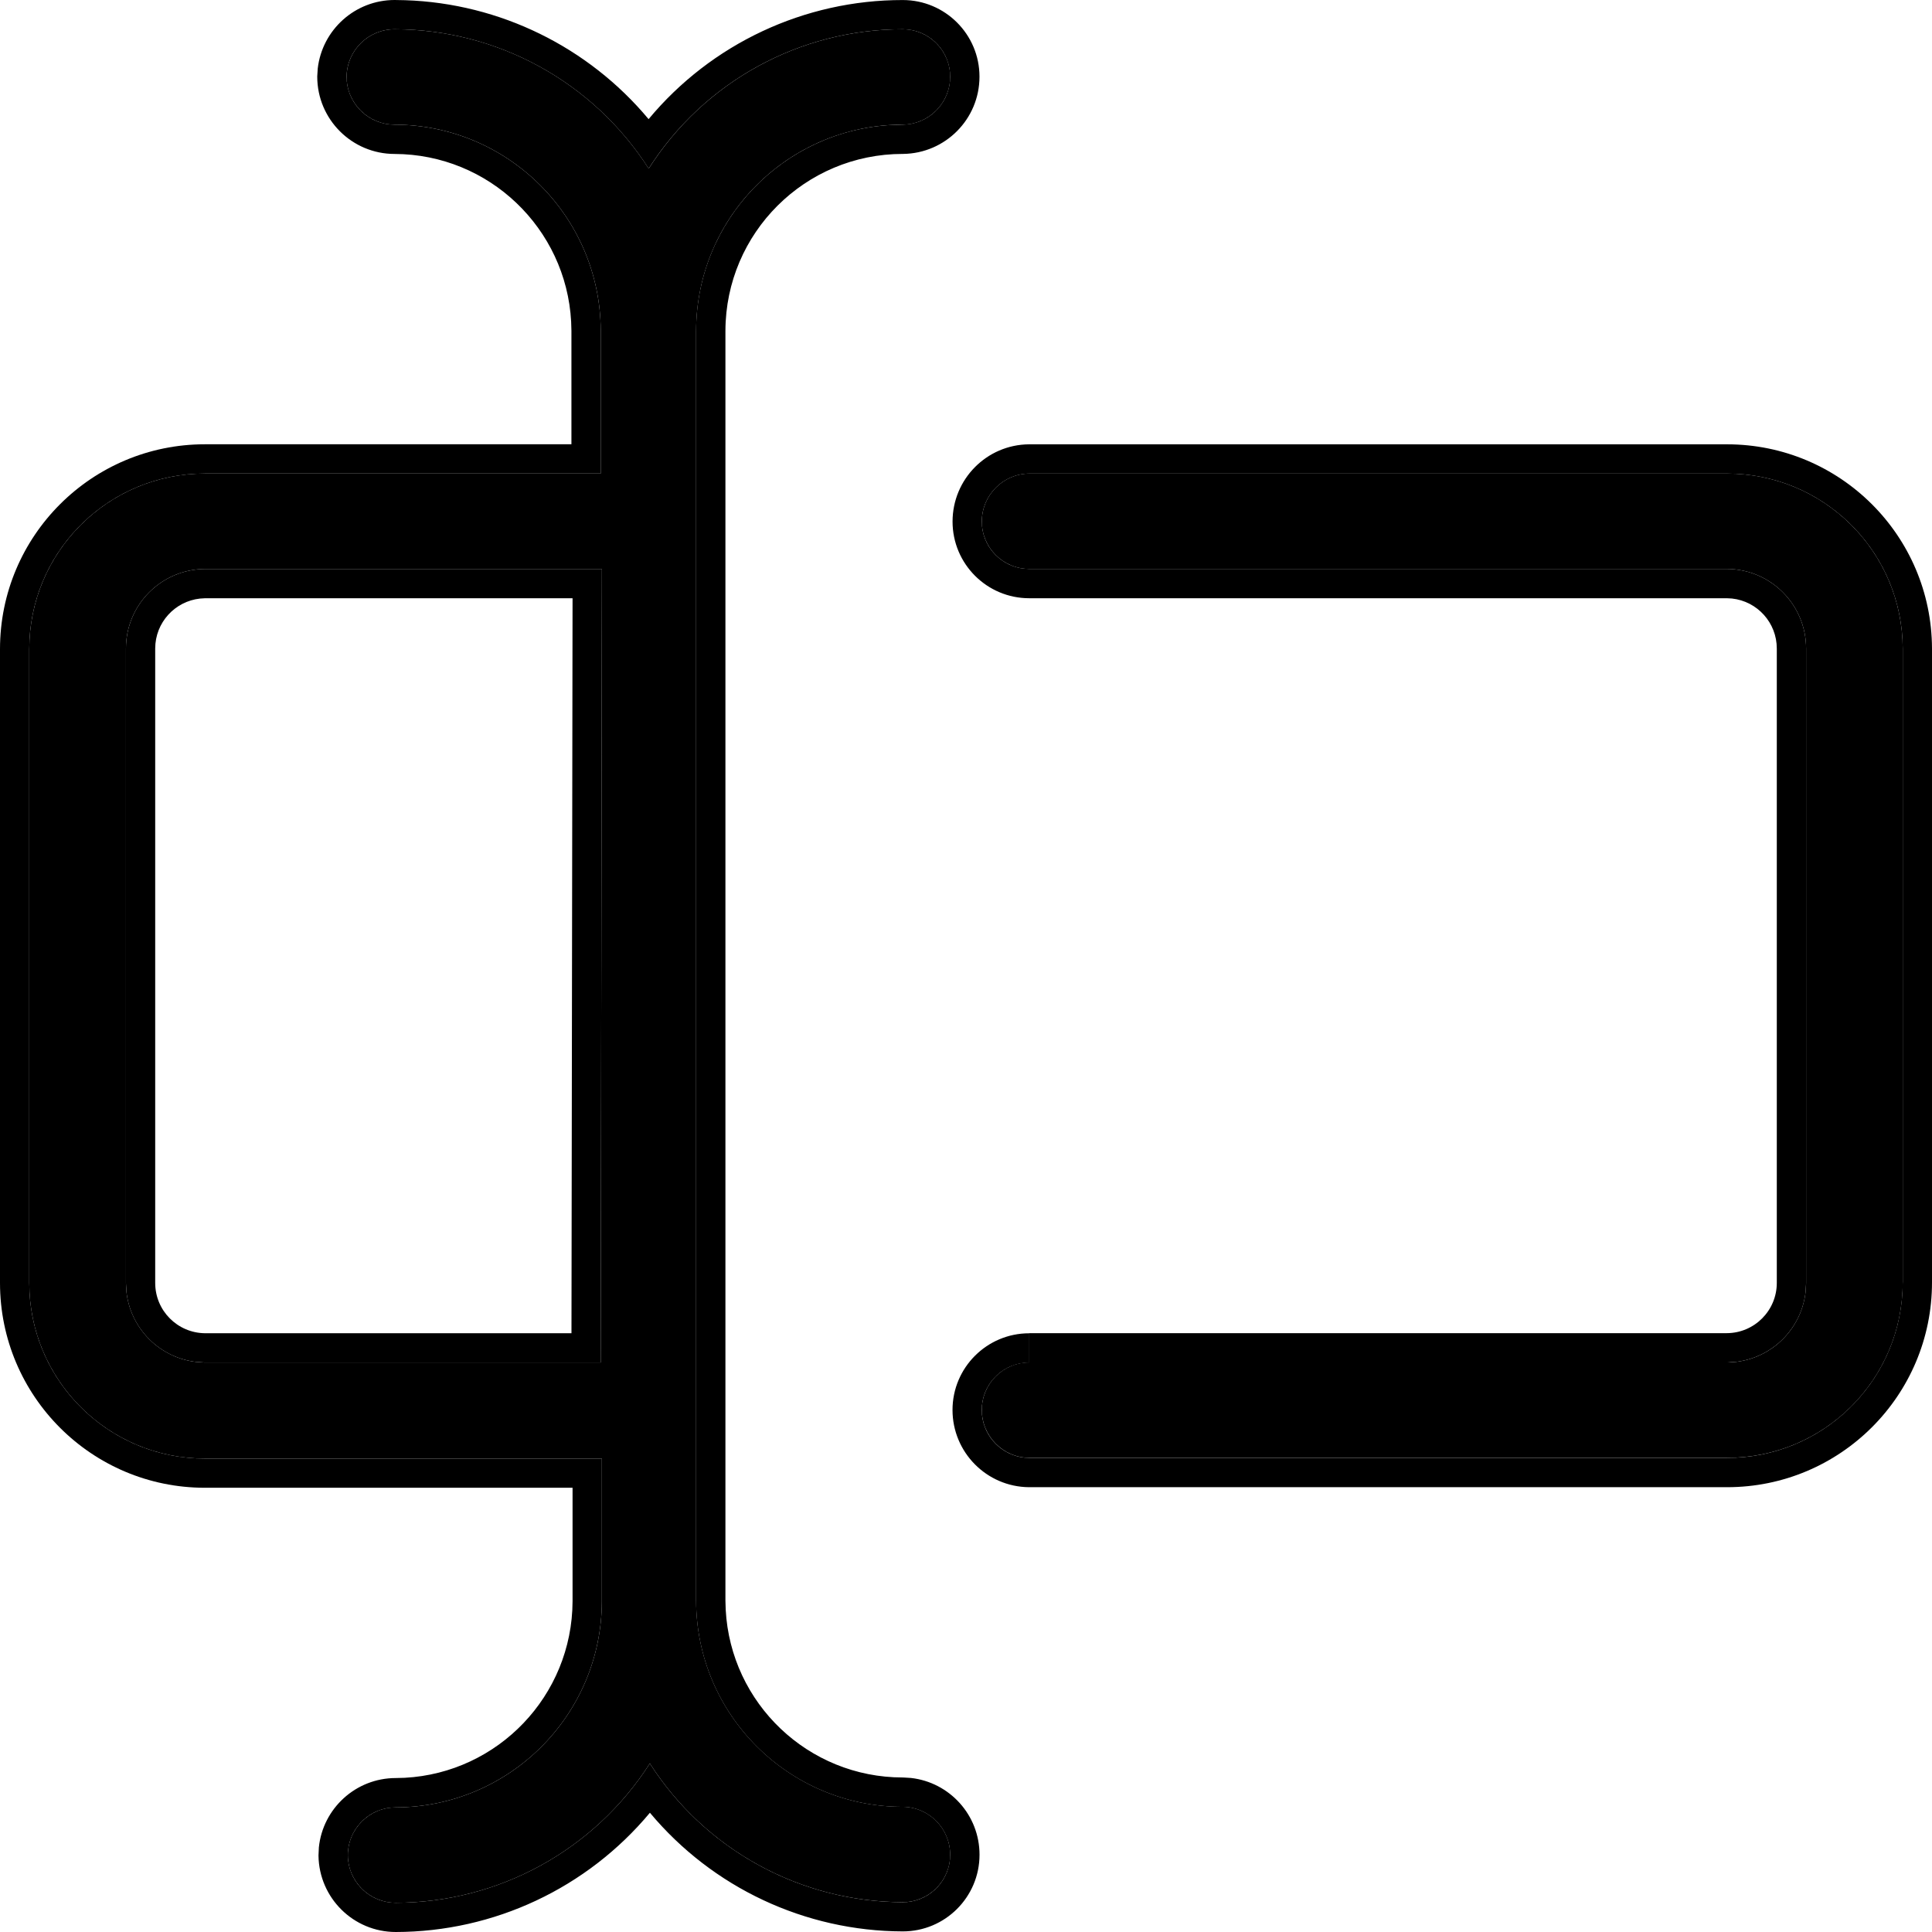
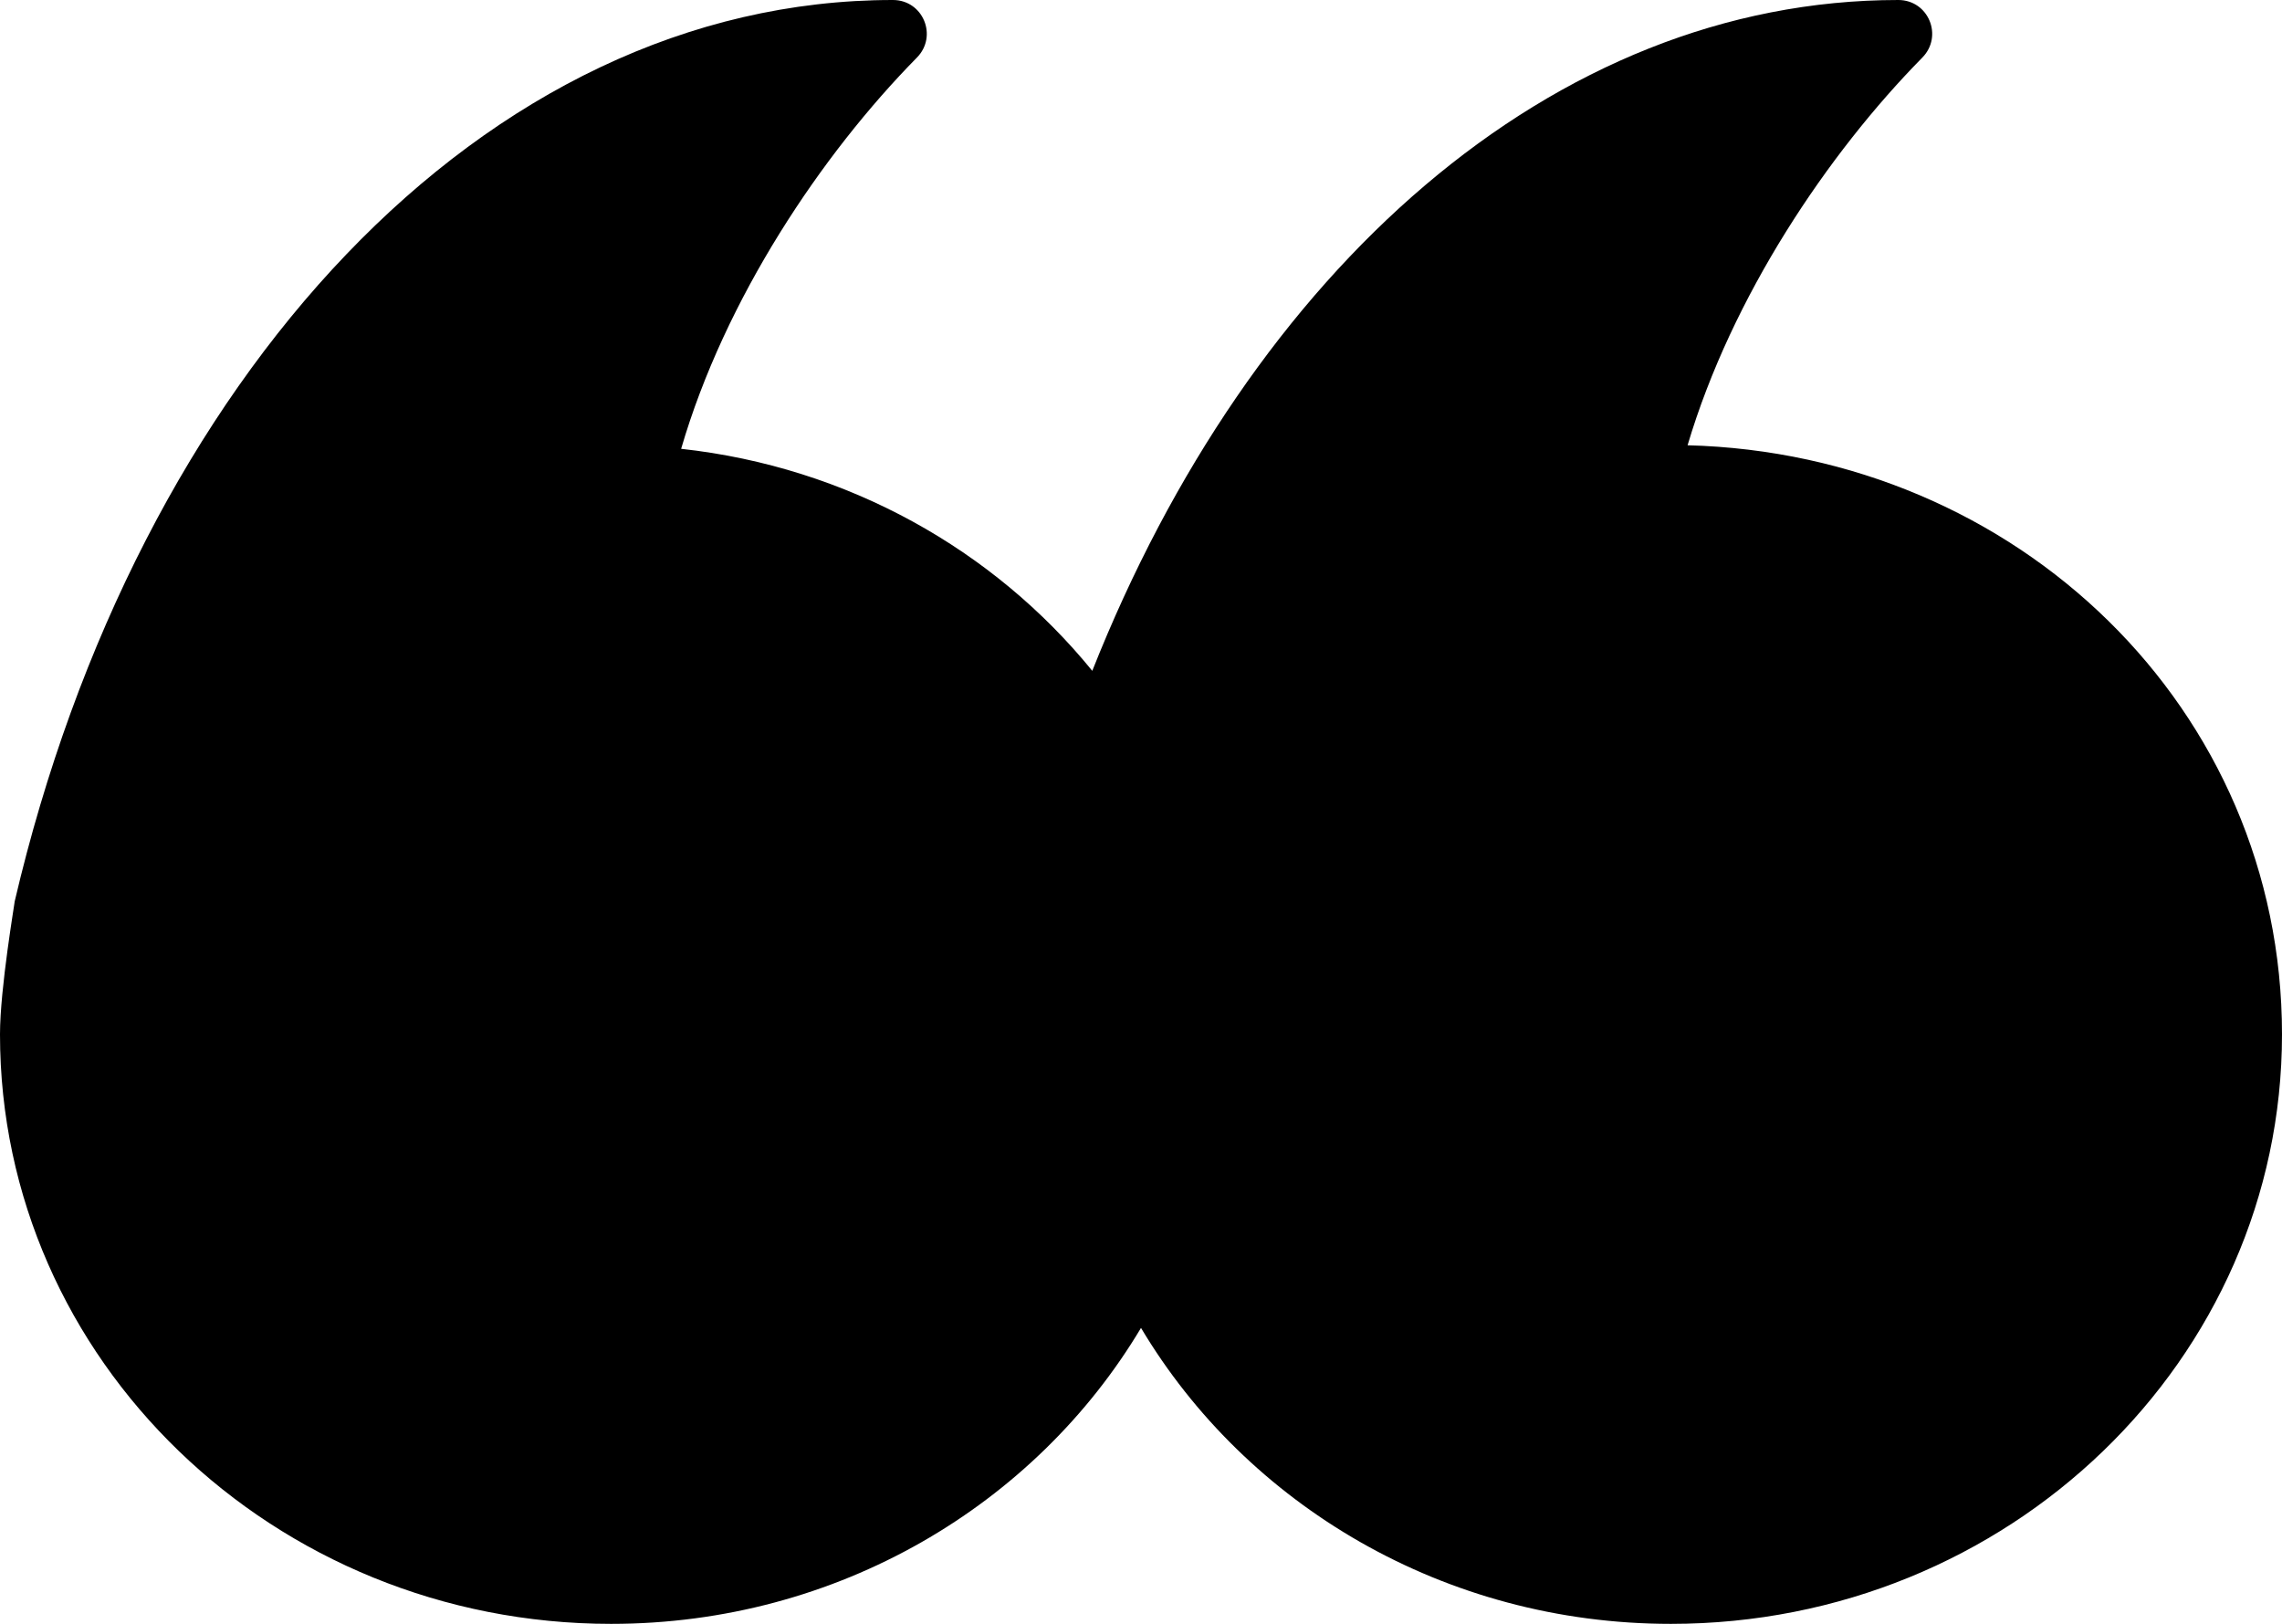
- <svg xmlns="http://www.w3.org/2000/svg" fill="none" viewBox="0 0 48 48">
-   <path fill="currentColor" d="M42.908 11.765H25.571c-.652.006-1.178.538-1.178 1.192 0 .65.528 1.178 1.178 1.178h17.337c1.088.008 1.964.889 1.964 1.977v15.761c0 1.088-.875 1.969-1.964 1.977H25.571c-.65 0-1.178.527-1.178 1.178 0 .654.526 1.186 1.178 1.192h17.337c2.412 0 4.365-1.953 4.365-4.362V16.113c-.008-2.405-1.96-4.347-4.365-4.347Z" />
-   <path fill="currentColor" d="M47.273 31.859V16.113c-.008-2.33-1.84-4.225-4.141-4.341l-.224-.006 0-.727c2.805 0 5.082 2.266 5.092 5.072v15.749c0 2.811-2.279 5.089-5.092 5.089H25.564c-1.053-.01-1.899-.868-1.899-1.919 0-1.052.854-1.905 1.905-1.905l0.0.728-.12.006c-.594.06-1.058.562-1.058 1.171l.006.121c.056.558.496 1.002 1.052 1.063l.12.007h17.337c2.336-0 4.242-1.833 4.359-4.137l.006-.224Zm-3.129.014V16.113a1.249 1.249 0 0 0-1.114-1.243l-.128-.007H25.571c-1.052 0-1.905-.853-1.905-1.905 0-1.052.846-1.91 1.899-1.919h17.344l-0.0.727H25.571c-.652.006-1.178.538-1.178 1.192l.006.12c.056.554.498.995 1.052 1.051l.12.006h17.337c1.088.008 1.964.889 1.964 1.977v15.761l-.01.201c-.093.927-.826 1.664-1.753 1.764l-.201.012H25.571l-0-.728h17.331a1.248 1.248 0 0 0 1.242-1.25ZM22.429 3.097c.652-.008 1.178-.538 1.178-1.192 0-.65-.528-1.178-1.178-1.178a7.474 7.474 0 0 0-6.312 3.462C14.739 2.036 12.36.731 9.805.727c-.654 0-1.186.525-1.194 1.178 0 .658.536 1.192 1.194 1.192 2.823.008 5.112 2.296 5.12 5.118v3.55H5.092c-2.412 0-4.365 1.953-4.365 4.362v15.747c0 2.409 1.954 4.364 4.365 4.364h9.861v3.548c-.008 2.822-2.295 5.11-5.12 5.118-.659 0-1.192.534-1.192 1.192.008.652.538 1.178 1.192 1.178a7.506 7.506 0 0 0 6.312-3.462c1.37 2.143 3.739 3.441 6.284 3.447.65 0 1.178-.528 1.178-1.178 0-.654-.526-1.184-1.178-1.192-2.831 0-5.126-2.29-5.134-5.118V8.215c.008-2.828 2.303-5.118 5.134-5.118Zm-7.505 30.754H5.093c-1.088-.008-1.964-.889-1.964-1.977V16.113c0-1.088.875-1.969 1.964-1.977h9.861l-.029 19.716Z" />
-   <path fill="currentColor" d="M0 31.873V16.127c0-2.811 2.279-5.089 5.092-5.089l0.0.727-.225.006c-2.307.117-4.14 2.022-4.14 4.356v15.747l.006.224c.113 2.231 1.902 4.02 4.134 4.134l.225.006h9.861v3.548c-.008 2.822-2.295 5.11-5.12 5.118l-.122.006c-.601.061-1.07.569-1.07 1.186.008.612.474 1.112 1.071 1.172l.121.006a7.506 7.506 0 0 0 6.312-3.462c1.328 2.076 3.592 3.359 6.045 3.443l.238.005c.61 0 1.112-.464 1.172-1.058l.006-.12c0-.654-.526-1.184-1.178-1.192-2.831 0-5.126-2.29-5.134-5.118V8.215c.008-2.74 2.162-4.974 4.87-5.111l.264-.007c.612-.008 1.112-.473 1.172-1.071l.006-.121c0-.61-.464-1.112-1.057-1.172l-.121-.006a7.474 7.474 0 0 0-6.312 3.462C14.739 2.036 12.36.731 9.805.727c-.654 0-1.186.525-1.194 1.178l.006.121c.061.601.571 1.071 1.188 1.071 2.823.008 5.112 2.296 5.12 5.118v3.55H5.092l-0-.727h9.105V8.218l-.007-.226c-.124-2.317-2.041-4.16-4.387-4.167-1.058-.001-1.92-.858-1.921-1.919v-.009l.012-.194C8.004.743 8.819 0 9.805 0l.263.005c2.355.079 4.551 1.163 6.046 2.955A8.202 8.202 0 0 1 22.429.001c1.052 0 1.906.852 1.906 1.904-0 1.054-.848 1.906-1.897 1.919h-.009c-2.43 0-4.399 1.966-4.406 4.393V39.768l.007.226c.124 2.322 2.046 4.167 4.4 4.167h.009l.194.012c.958.108 1.703.919 1.703 1.907 0 1.052-.854 1.905-1.906 1.905a8.212 8.212 0 0 1-6.283-2.948A8.234 8.234 0 0 1 9.834 48c-1.054-0-1.907-.847-1.921-1.896v-.009l.009-.196c.098-.967.915-1.722 1.908-1.724l.225-.006c2.319-.124 4.161-2.039 4.17-4.385v-2.821H5.092C2.279 36.964 0 34.683 0 31.873Zm14.925 1.978H5.093l-.202-.012c-.927-.1-1.659-.837-1.752-1.764l-.01-.201V16.113c0-1.088.875-1.969 1.964-1.977h9.861l-.029 19.716ZM3.856 31.874c0.0.688.553 1.245 1.242 1.25h9.1l.027-18.261H5.098l-.127.008c-.628.068-1.115.598-1.115 1.242v15.761Z" />
+ <svg xmlns="http://www.w3.org/2000/svg" fill="none" viewBox="0 0 208 148">
+   <path fill="currentColor" d="M153.82 40.581c4.034-13.581 12.781-26.581 21.392-35.329C177.141 3.294 175.783 0 173.025 0c-31.524 0-59.001 24.651-73.466 61.141-8.964-11.016-22.289-18.576-37.474-20.236C66.078 27.202 74.893 14.067 83.572 5.251 85.501 3.294 84.143 0 81.385 0 44.102 0 12.496 34.438 1.331 82.188 1.372 82.134 0 90.058 0 94.27 0 123.943 24.937 148 55.701 148c20.659 0 38.682-10.854 48.299-26.973C113.616 137.146 131.64 148 152.299 148 183.063 148 208 123.943 208 94.27c0-29.673-24.136-52.92-54.207-53.689h.027Z" />
</svg>
